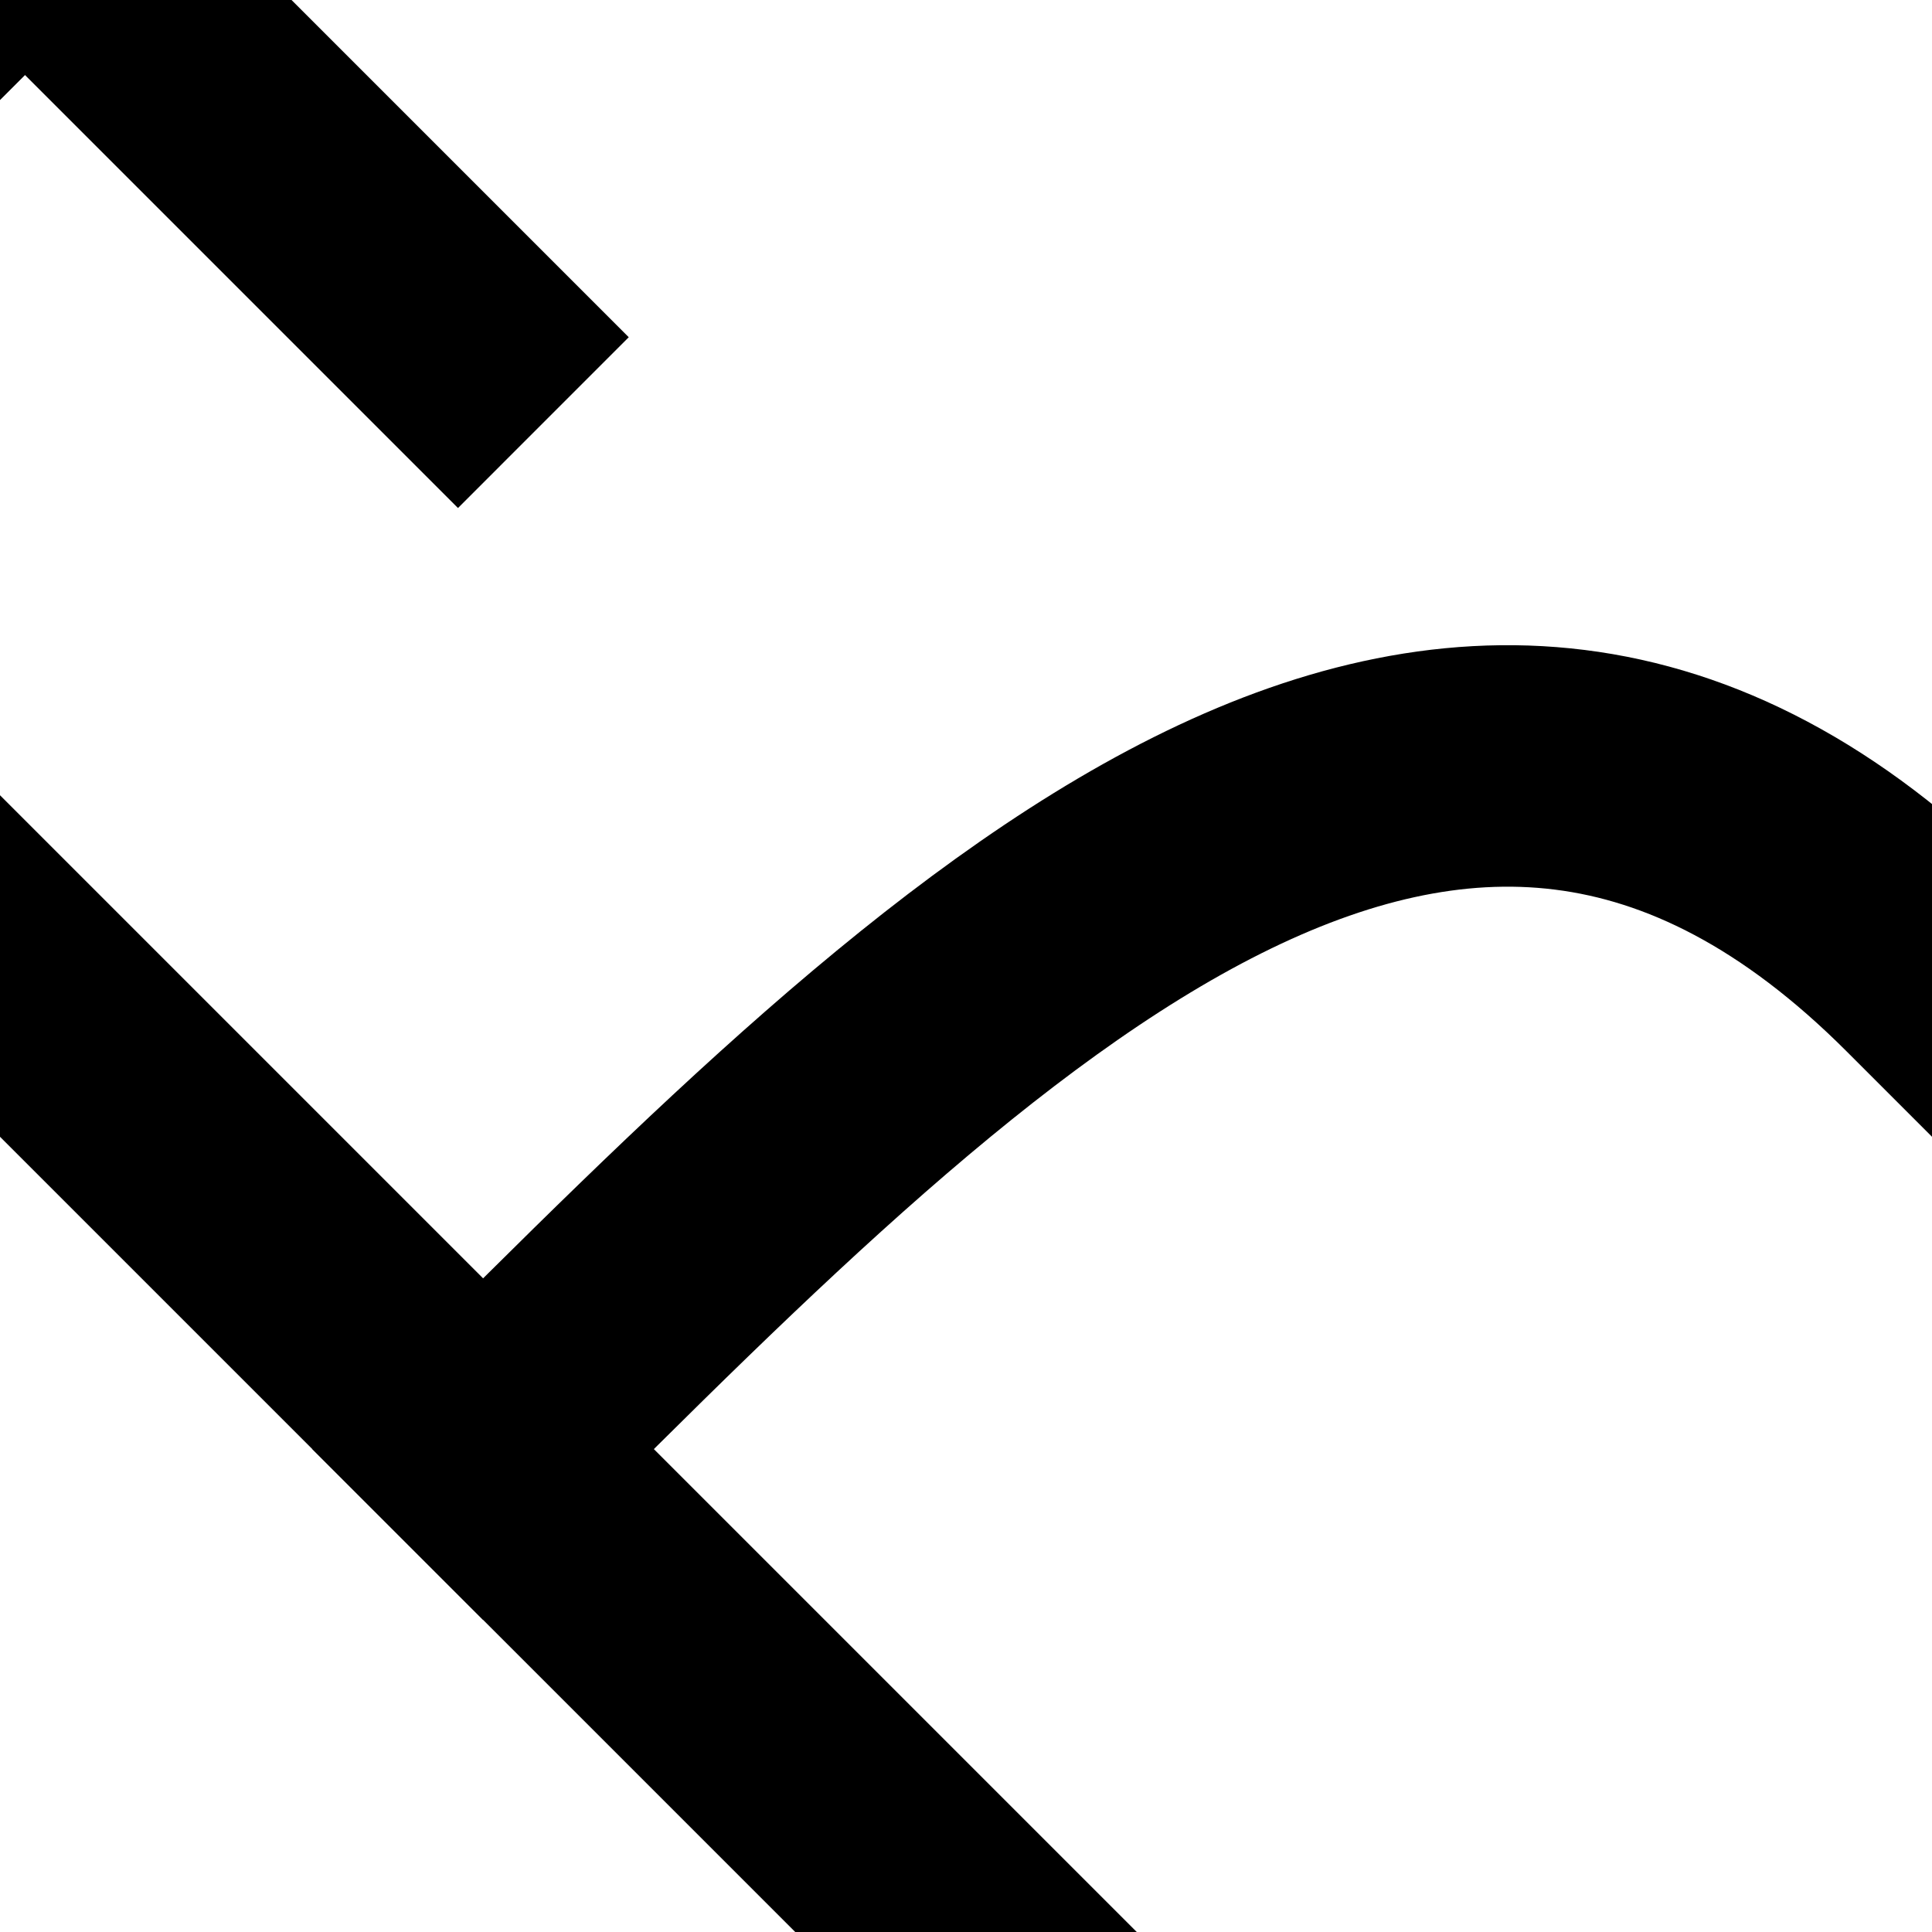
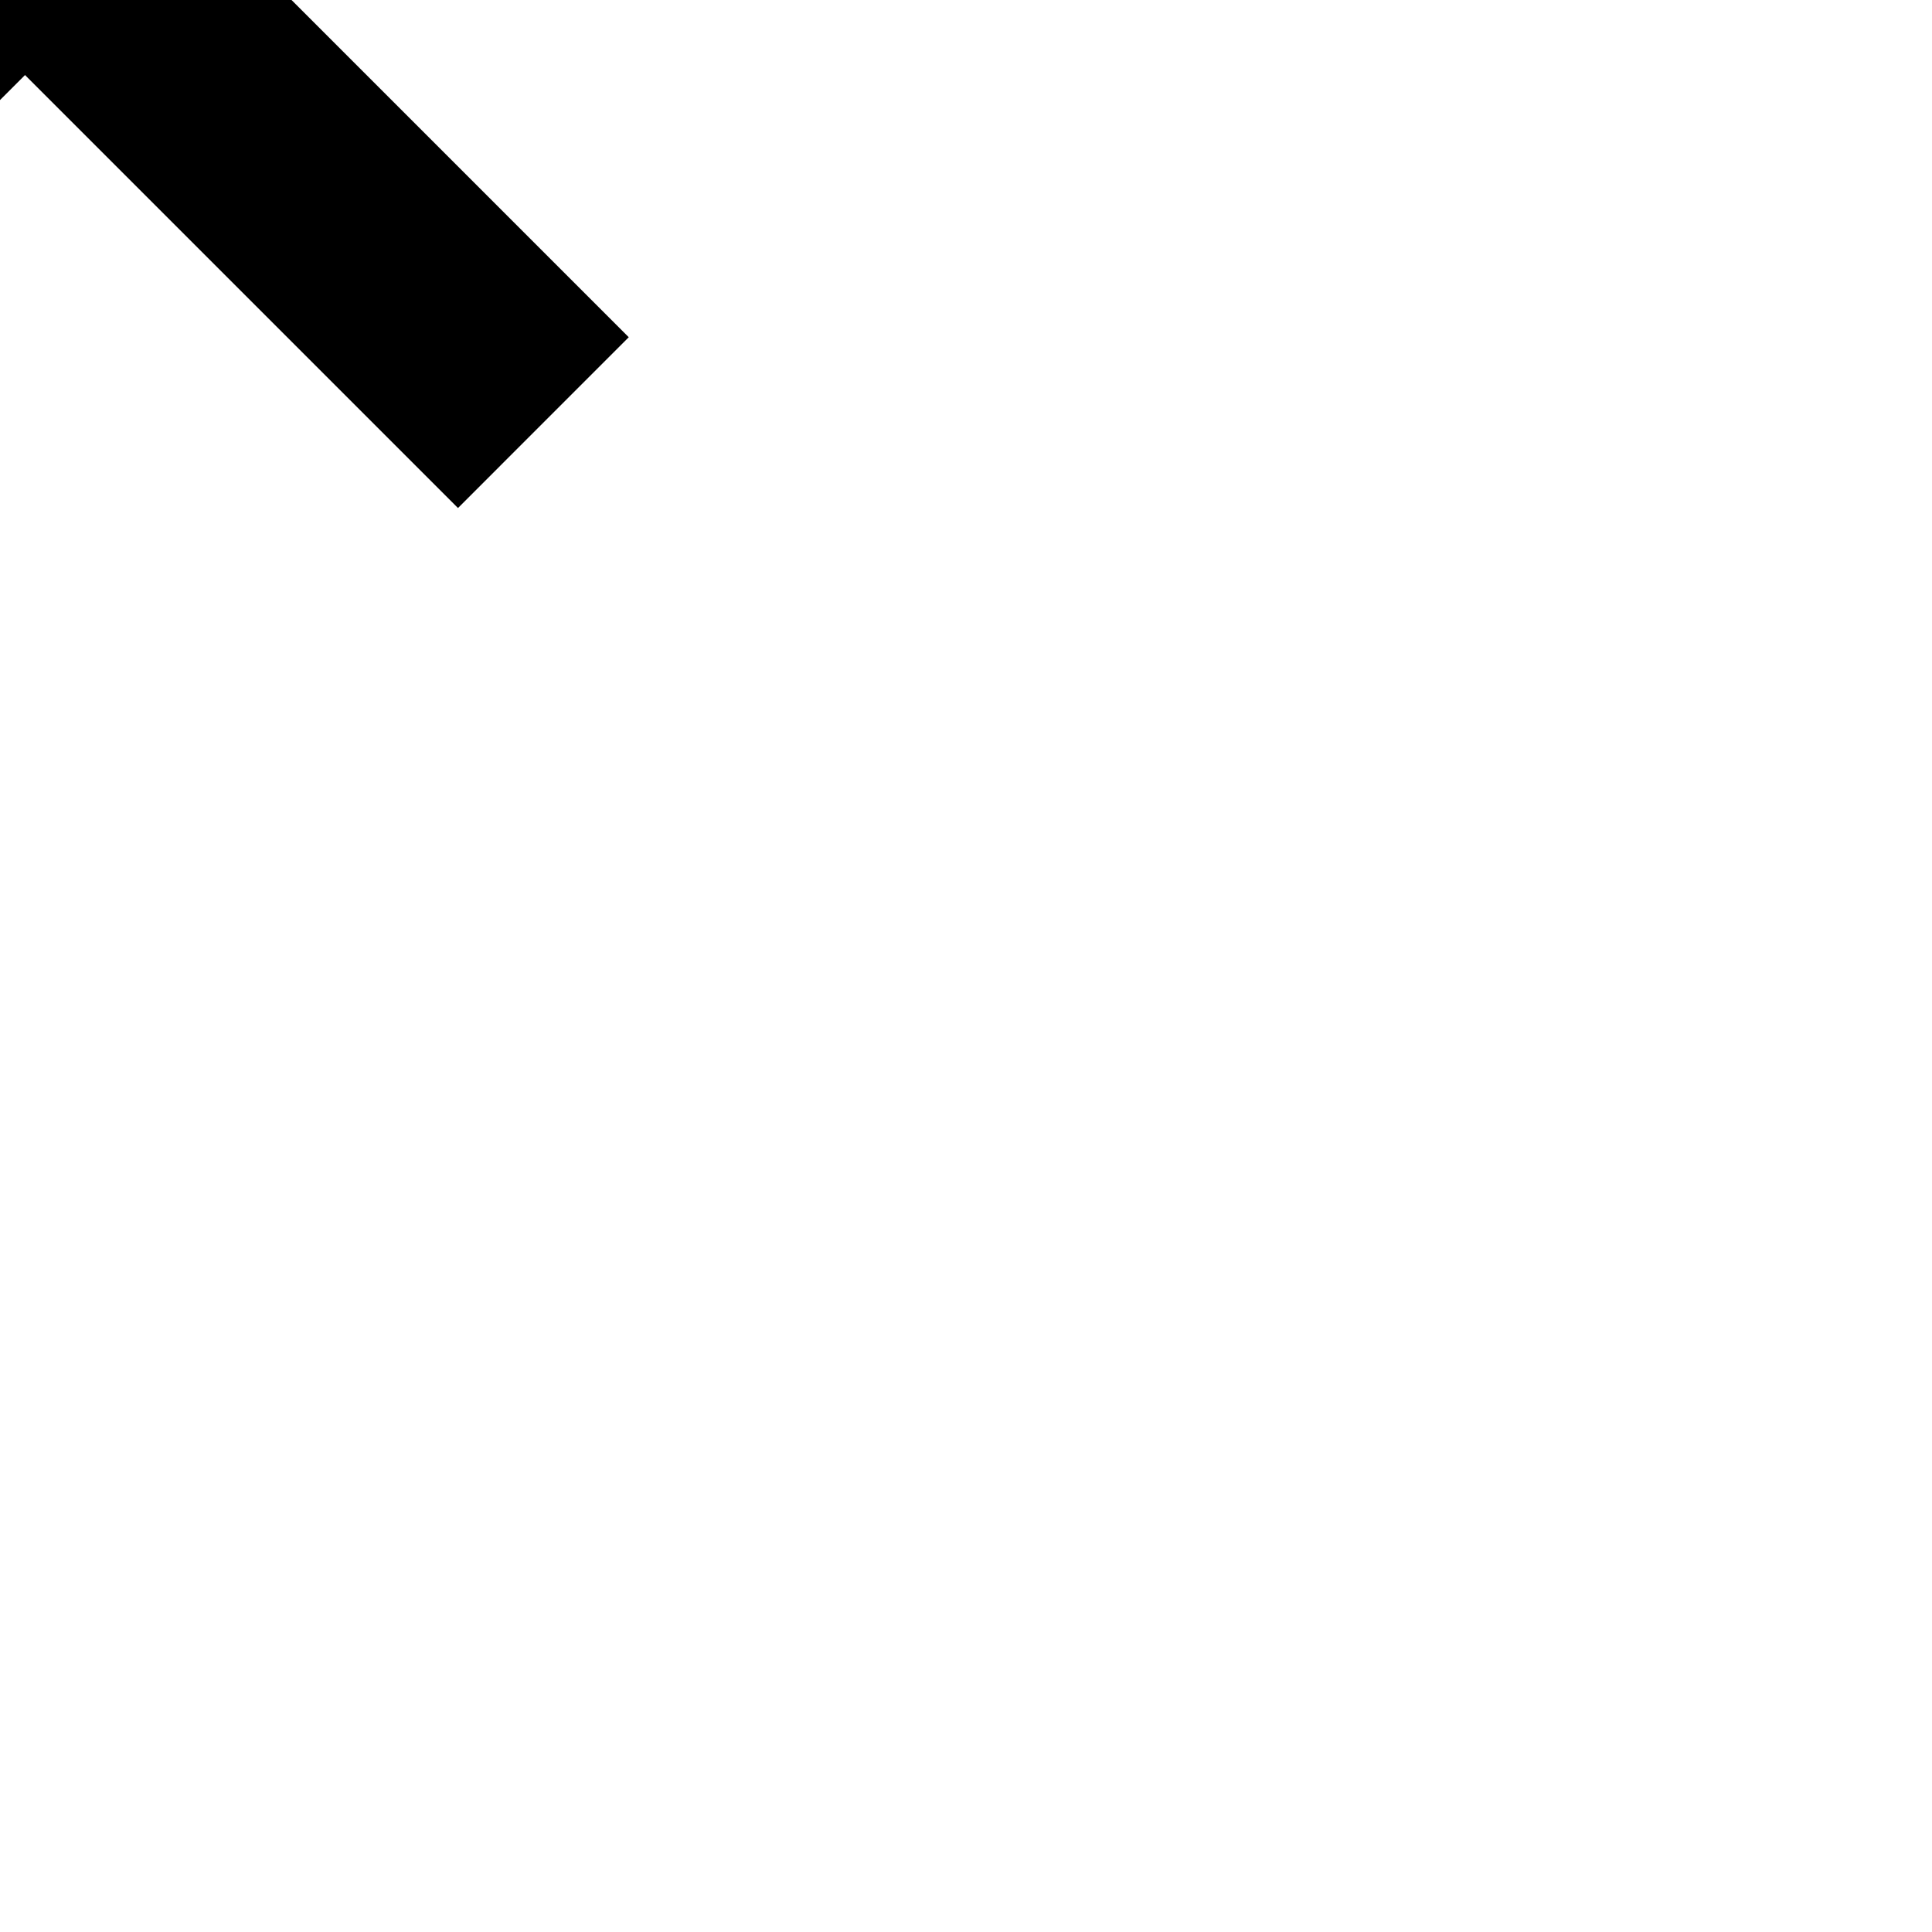
<svg xmlns="http://www.w3.org/2000/svg" id="svg8" version="1.1" viewBox="0 0 135.467 135.467" height="512" width="512">
  <defs id="defs2" />
-   <g transform="translate(0,-161.5333)" id="layer1">
-     <path id="path4670" d="m 0,229.267 67.733,67.733" style="fill:none;fill-rule:evenodd;stroke:#000000;stroke-width:16.933;stroke-linecap:square;stroke-linejoin:miter;stroke-opacity:1;stroke-miterlimit:4;stroke-dasharray:none" />
-     <path id="path4672" d="m 135.467,229.267 c -33.867,-33.867 -67.733,0 -101.6,33.867" style="fill:none;fill-rule:evenodd;stroke:#000000;stroke-width:16.933;stroke-linecap:square;stroke-linejoin:miter;stroke-miterlimit:4;stroke-dasharray:none;stroke-opacity:1" />
-   </g>
+   <flowRoot xml:space="preserve" id="flowRoot8748" style="fill:black;stroke:none;stroke-opacity:1;stroke-width:1px;stroke-linejoin:miter;stroke-linecap:butt;fill-opacity:1;font-family:Arial;font-style:normal;font-weight:bold;font-size:20px;line-height:125%;letter-spacing:0px;word-spacing:0px;-inkscape-font-specification:Arial Bold;font-stretch:normal;font-variant:normal">
+     <flowRegion id="flowRegion8750">
+       <rect id="rect8752" width="3319.322" height="1774.644" x="-3219.525" y="82.441" />
+     </flowRegion>
+     <flowPara id="flowPara8754" />
+   </flowRoot>
+   <flowRoot xml:space="preserve" id="flowRoot8756" style="font-style:normal;font-variant:normal;font-weight:bold;font-stretch:normal;font-size:192px;line-height:125%;font-family:Gentium;-inkscape-font-specification:'Gentium Bold';letter-spacing:0px;word-spacing:0px;fill:#000000;fill-opacity:1;stroke:none;stroke-width:1px;stroke-linecap:butt;stroke-linejoin:miter;stroke-opacity:1" transform="matrix(0.896613,0,0,0.896613,-49.75999,-66.95403)">
+     <flowRegion id="flowRegion8758" style="font-style:normal;font-variant:normal;font-weight:bold;font-stretch:normal;font-size:192px;font-family:Gentium;-inkscape-font-specification:'Gentium Bold'">
+       <rect id="rect8760" width="331.932" height="446.915" x="97.627" y="54.237" style="font-style:normal;font-variant:normal;font-weight:bold;font-stretch:normal;font-size:192px;font-family:Gentium;-inkscape-font-specification:'Gentium Bold'" />
+     </flowRegion>
+     <flowPara id="flowPara8762">l</flowPara>
+   </flowRoot>
  <defs id="defs2" />
  <path style="color:#000000;font-style:normal;font-variant:normal;font-weight:normal;font-stretch:normal;font-size:medium;line-height:normal;font-family:sans-serif;font-variant-ligatures:normal;font-variant-position:normal;font-variant-caps:normal;font-variant-numeric:normal;font-variant-alternates:normal;font-feature-settings:normal;text-indent:0;text-align:start;text-decoration:none;text-decoration-line:none;text-decoration-style:solid;text-decoration-color:#000000;letter-spacing:normal;word-spacing:normal;text-transform:none;writing-mode:lr-tb;direction:ltr;text-orientation:mixed;dominant-baseline:auto;baseline-shift:baseline;text-anchor:start;white-space:normal;shape-padding:0;clip-rule:nonzero;display:inline;overflow:visible;visibility:visible;opacity:1;isolation:auto;mix-blend-mode:normal;color-interpolation:sRGB;color-interpolation-filters:linearRGB;solid-color:#000000;solid-opacity:1;vector-effect:none;fill:#000000;fill-opacity:1;fill-rule:evenodd;stroke:none;stroke-width:16.933;stroke-linecap:butt;stroke-linejoin:miter;stroke-miterlimit:4;stroke-dasharray:none;stroke-dashoffset:0;stroke-opacity:1;color-rendering:auto;image-rendering:auto;shape-rendering:auto;text-rendering:auto;enable-background:accumulate" d="M 10.221,-10.221 -1.754,1.754 32.113,35.621 44.086,23.646 Z" id="path5615" />
  <path style="color:#000000;font-style:normal;font-variant:normal;font-weight:normal;font-stretch:normal;font-size:medium;line-height:normal;font-family:sans-serif;font-variant-ligatures:normal;font-variant-position:normal;font-variant-caps:normal;font-variant-numeric:normal;font-variant-alternates:normal;font-feature-settings:normal;text-indent:0;text-align:start;text-decoration:none;text-decoration-line:none;text-decoration-style:solid;text-decoration-color:#000000;letter-spacing:normal;word-spacing:normal;text-transform:none;writing-mode:lr-tb;direction:ltr;text-orientation:mixed;dominant-baseline:auto;baseline-shift:baseline;text-anchor:start;white-space:normal;shape-padding:0;clip-rule:nonzero;display:inline;overflow:visible;visibility:visible;opacity:1;isolation:auto;mix-blend-mode:normal;color-interpolation:sRGB;color-interpolation-filters:linearRGB;solid-color:#000000;solid-opacity:1;vector-effect:none;fill:#000000;fill-opacity:1;fill-rule:evenodd;stroke:none;stroke-width:33.867;stroke-linecap:butt;stroke-linejoin:miter;stroke-miterlimit:4;stroke-dasharray:none;stroke-dashoffset:0;stroke-opacity:1;color-rendering:auto;image-rendering:auto;shape-rendering:auto;text-rendering:auto;enable-background:accumulate" d="M 21.893,-62.773 -28.906,-11.975 -4.959,11.975 45.84,-38.826 Z" id="path5617" />
</svg>
